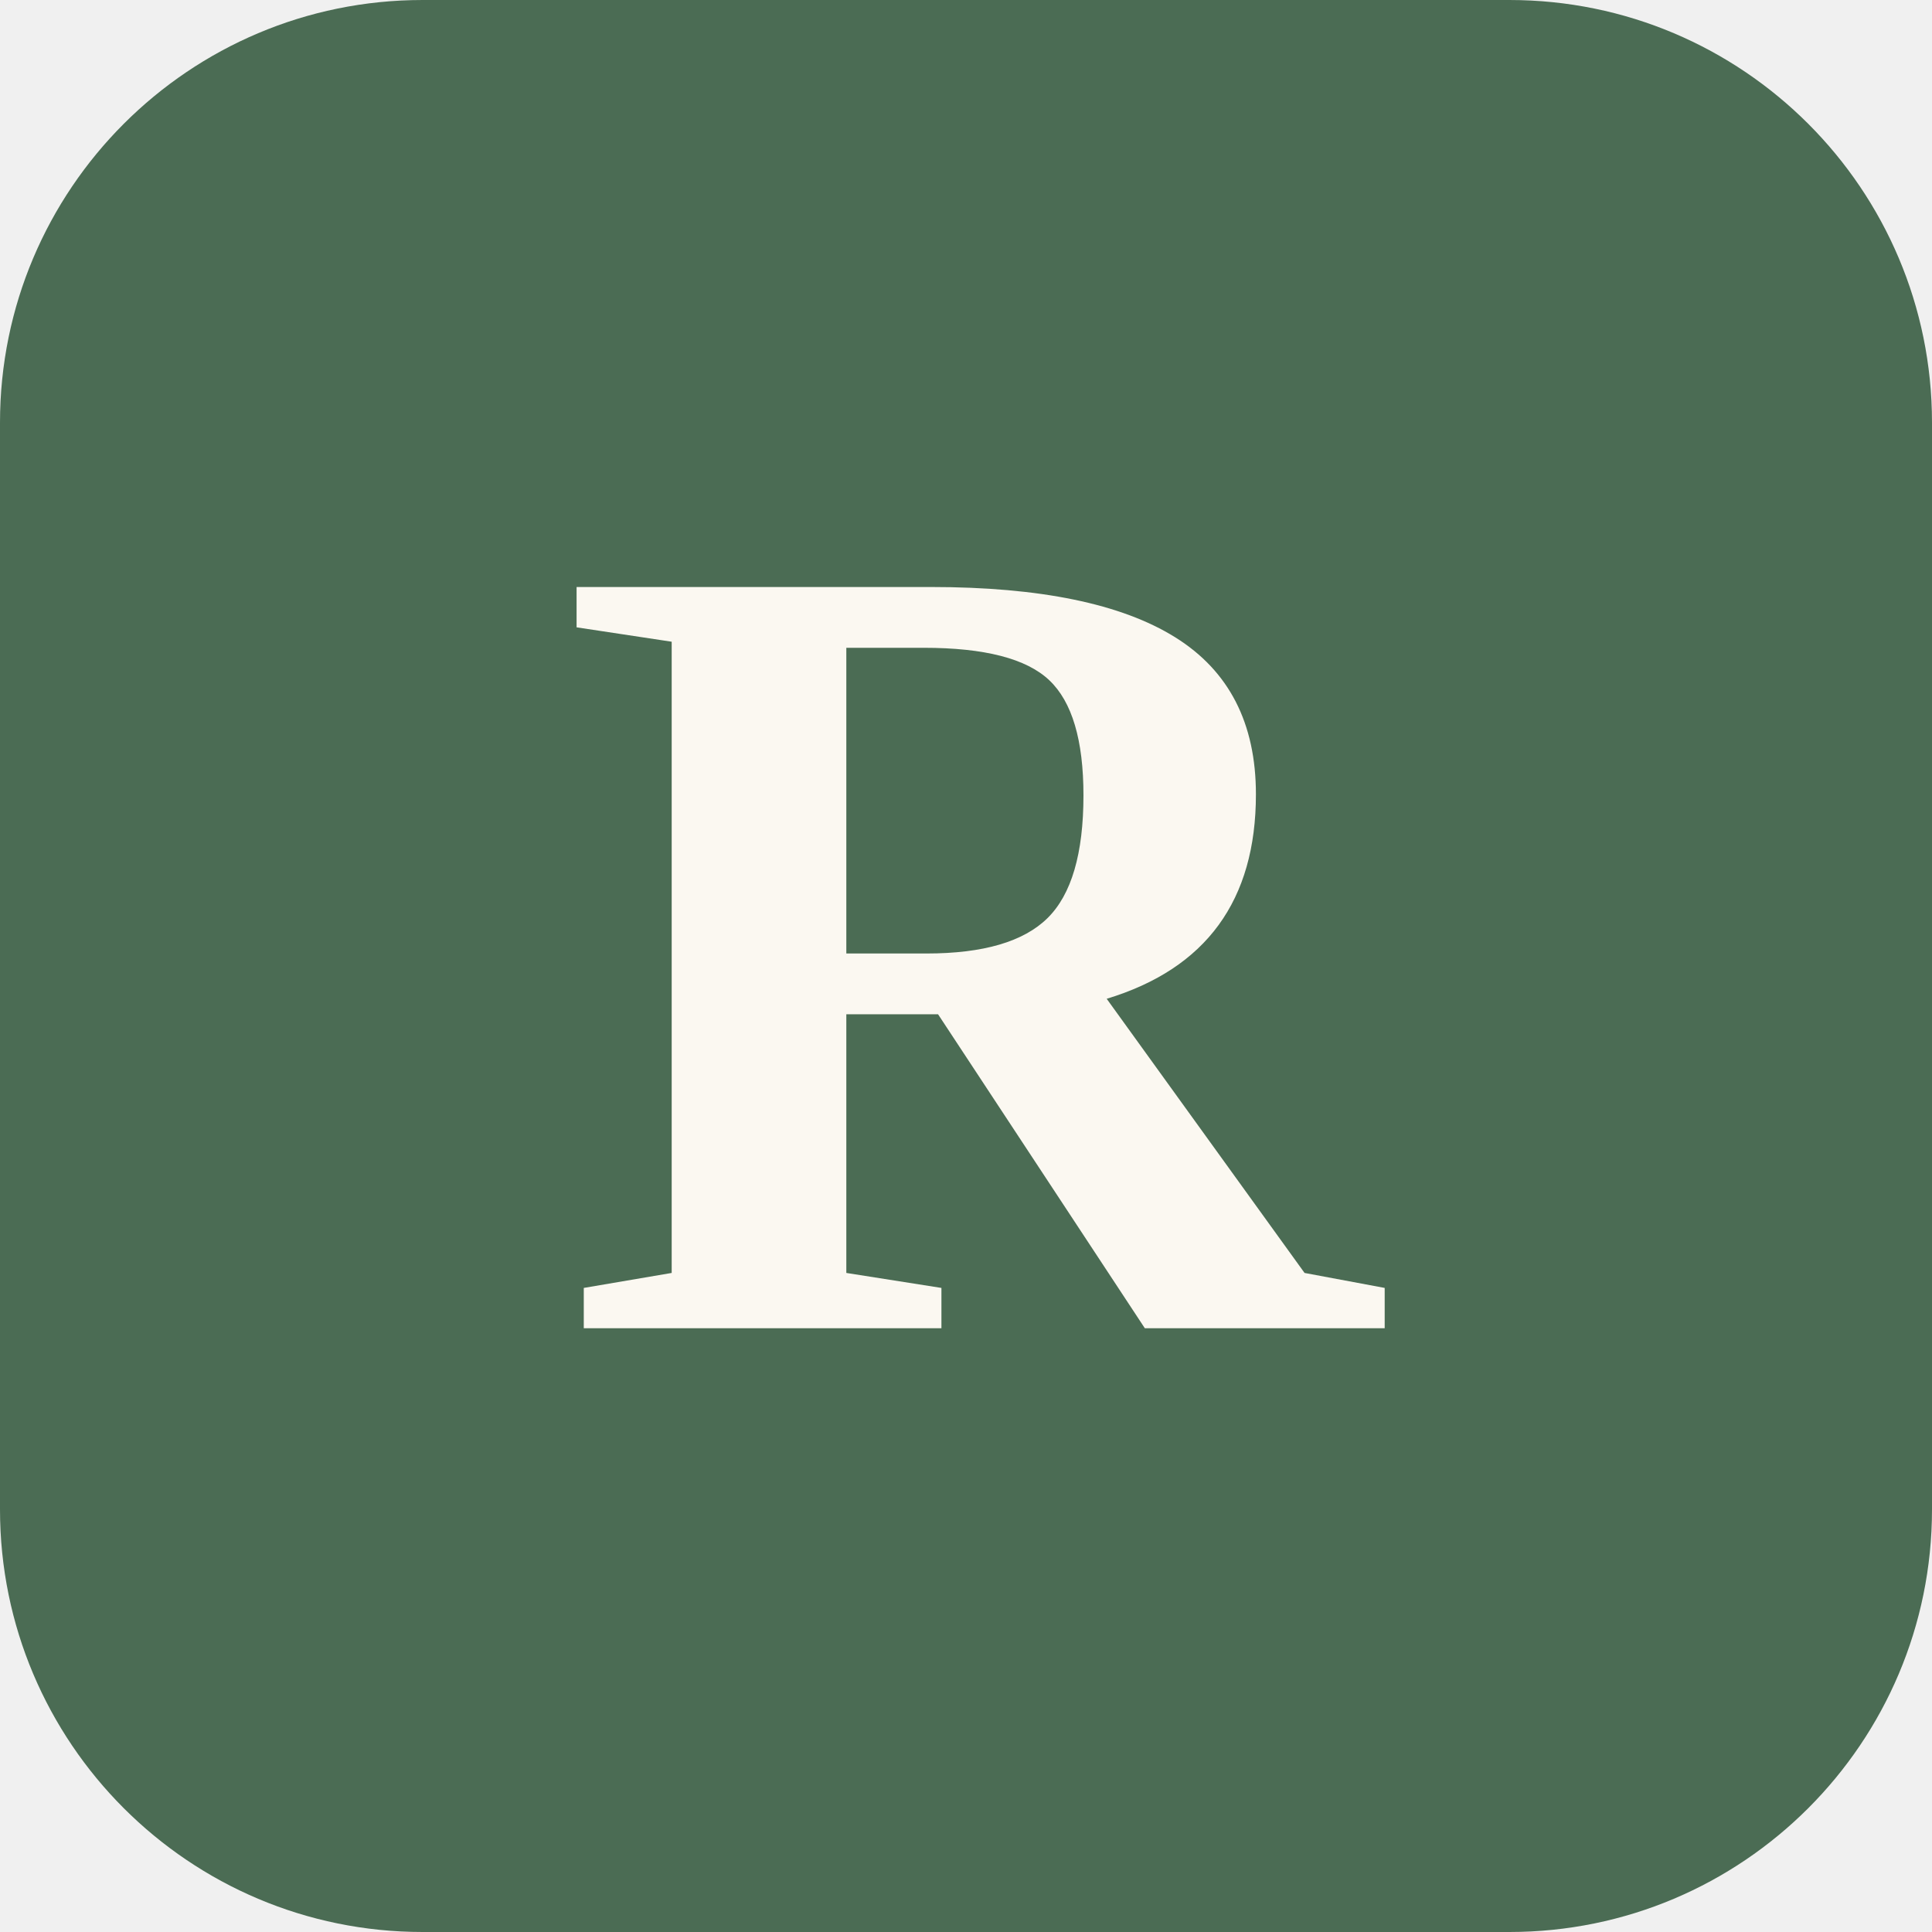
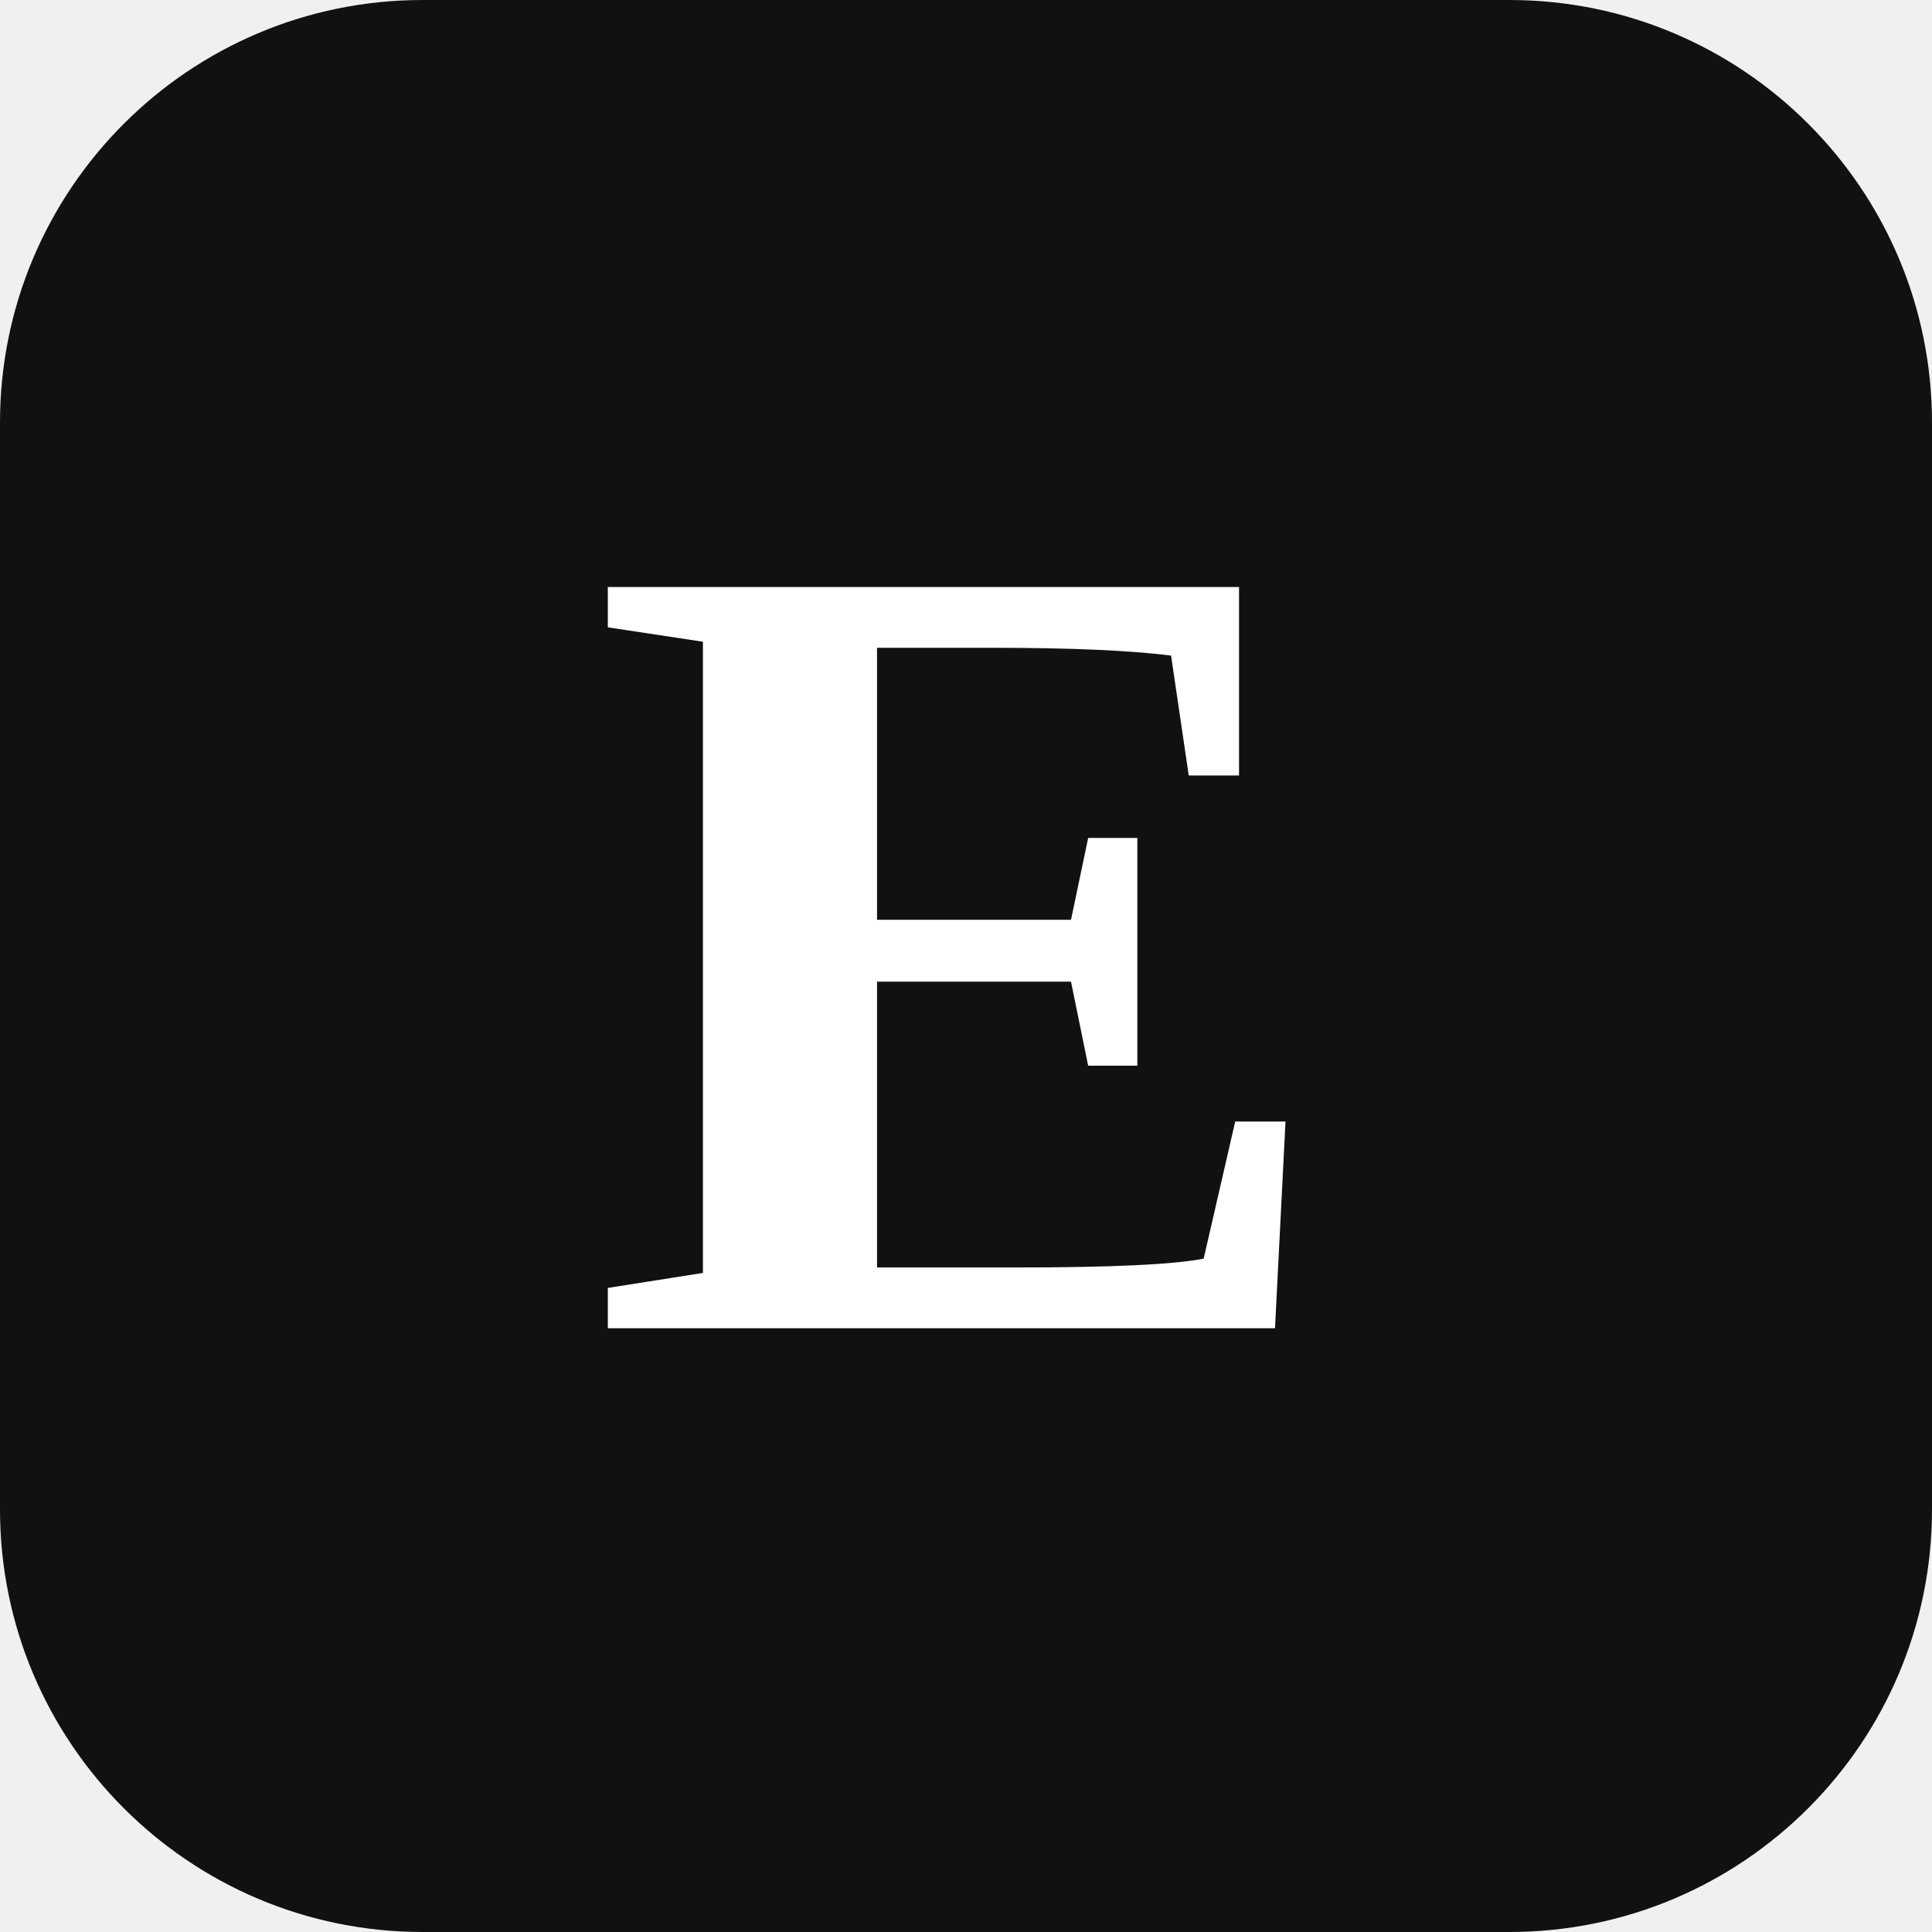
<svg xmlns="http://www.w3.org/2000/svg" viewBox="0 0 512 512">
-   <rect width="512" height="512" rx="112" fill="#4b6c54" />
-   <text x="256" y="352" font-family="Georgia, 'Times New Roman', serif" font-size="300" font-weight="600" fill="#fbf8f1" text-anchor="middle">R</text>
+   <rect width="512" height="512" rx="112" fill="#111111" />
+   <text x="256" y="352" font-family="Georgia, 'Times New Roman', serif" font-size="300" font-weight="600" fill="#ffffff" text-anchor="middle">E</text>
</svg>
